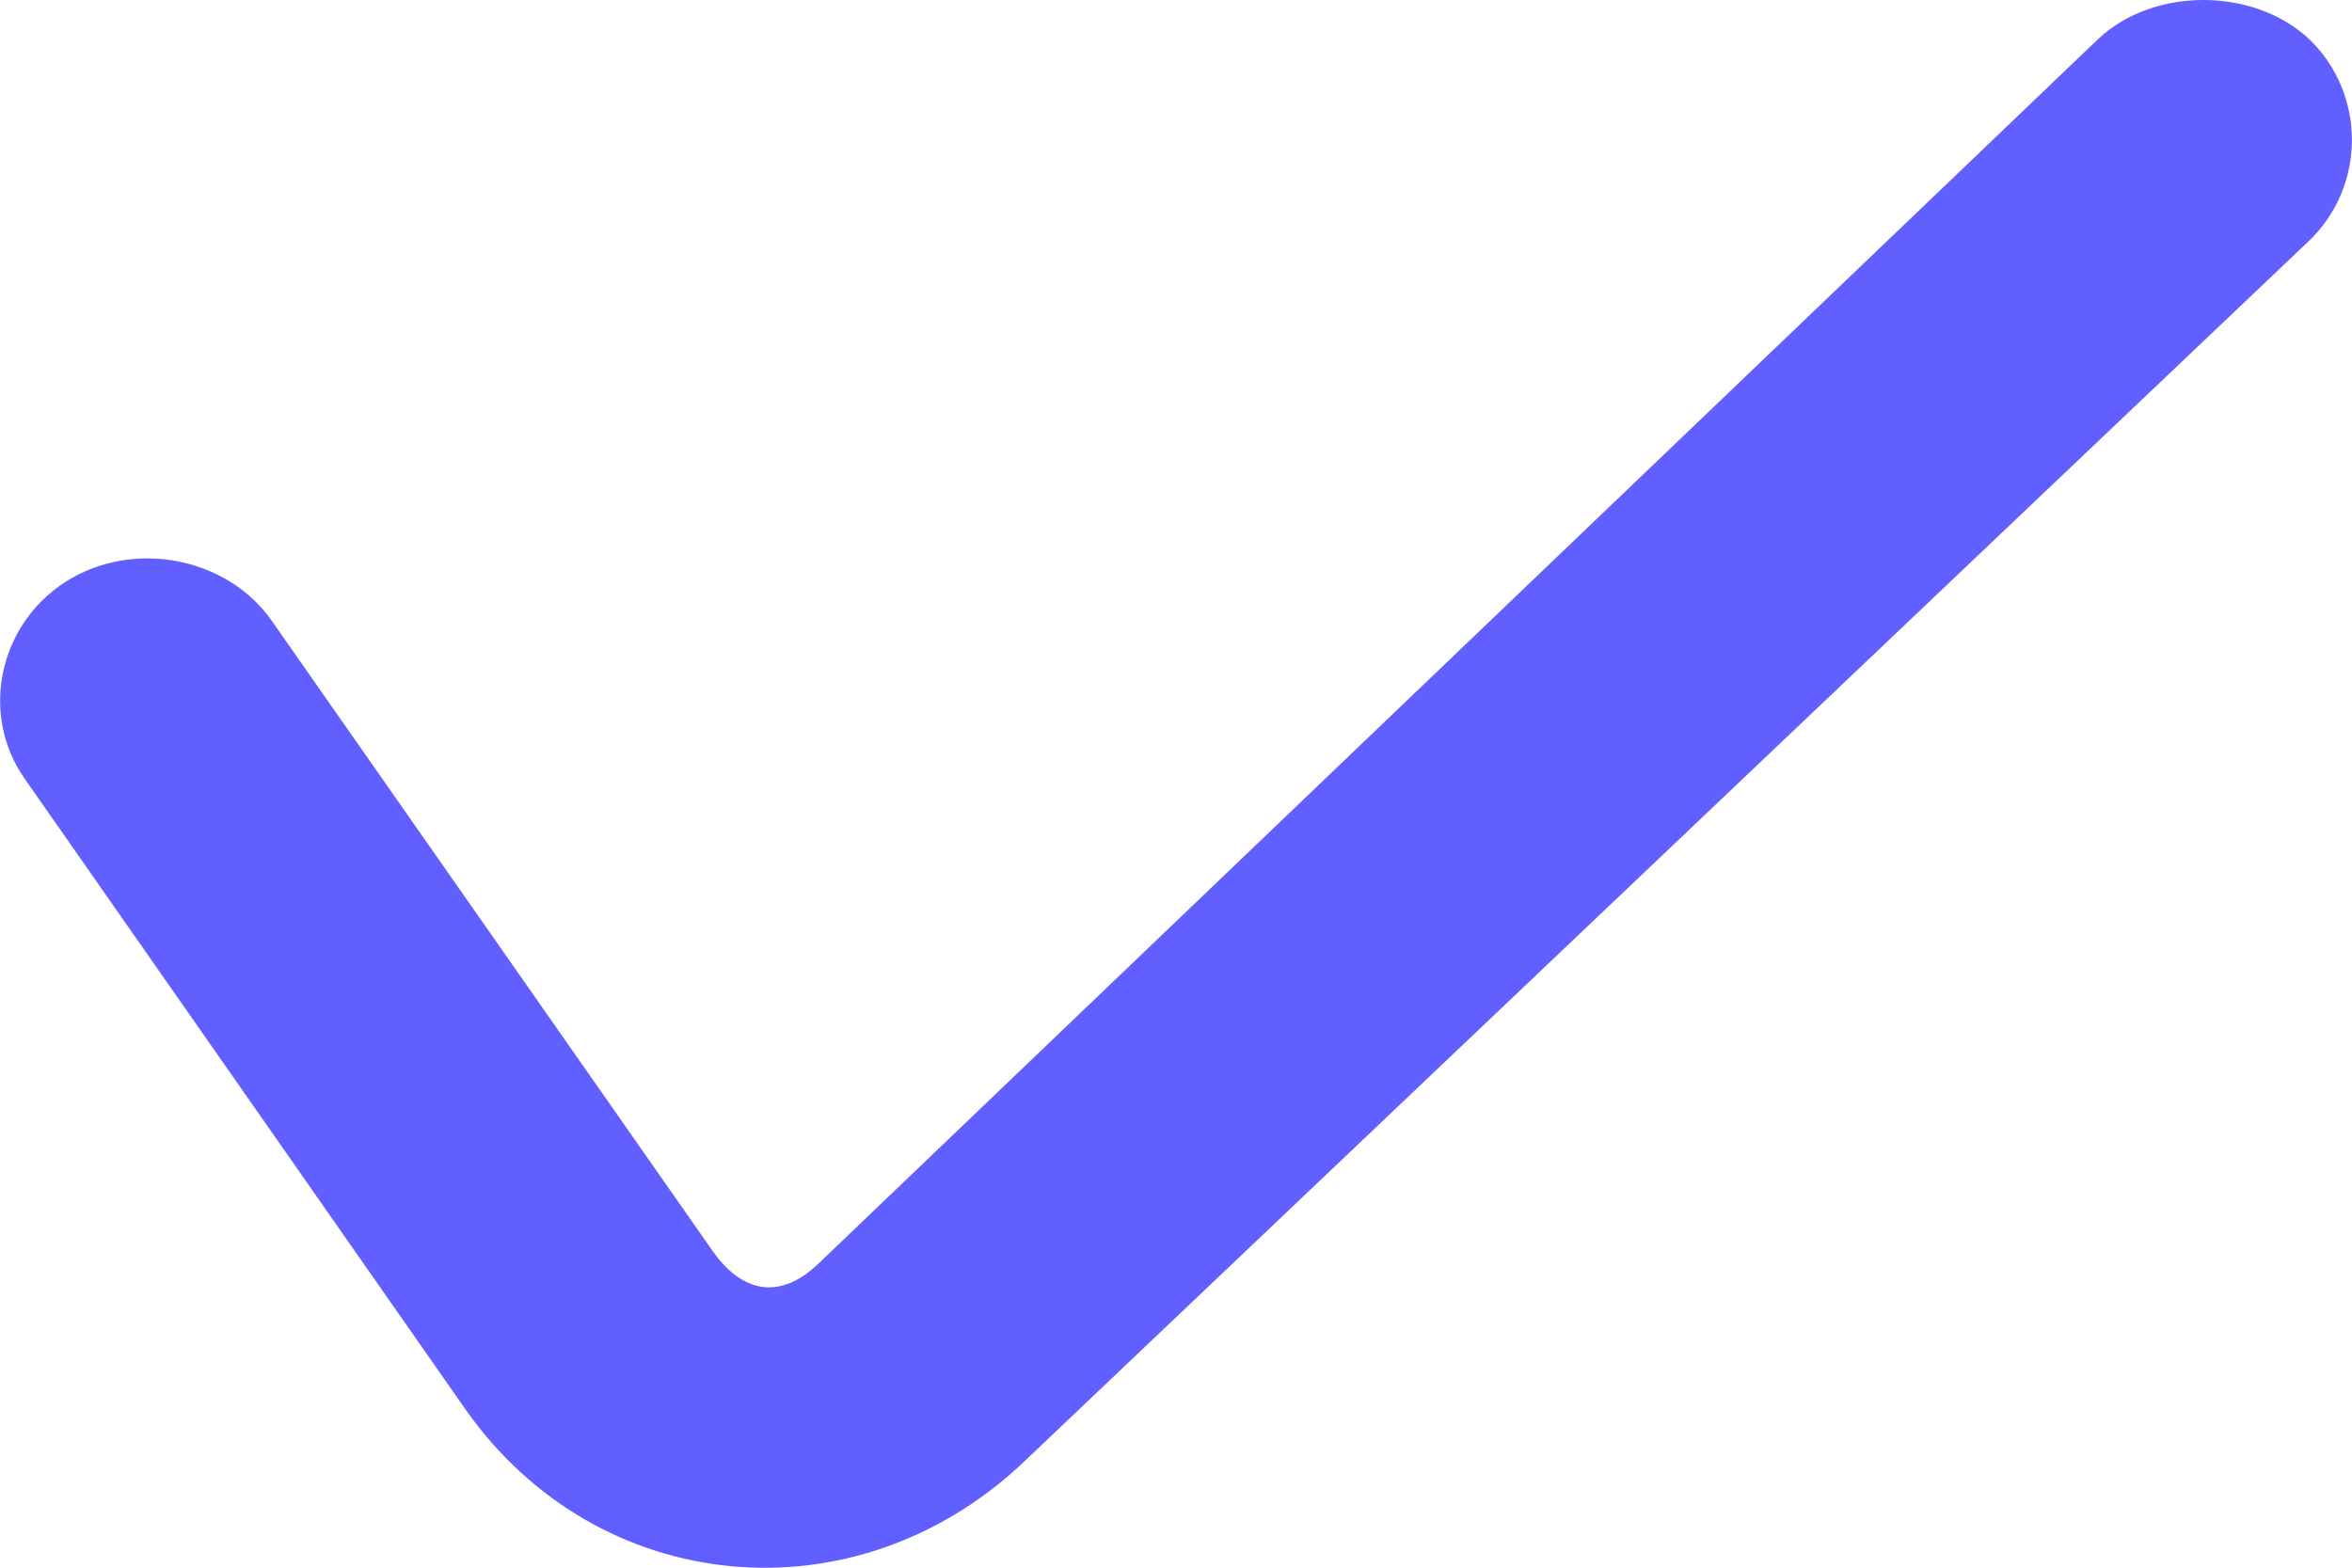
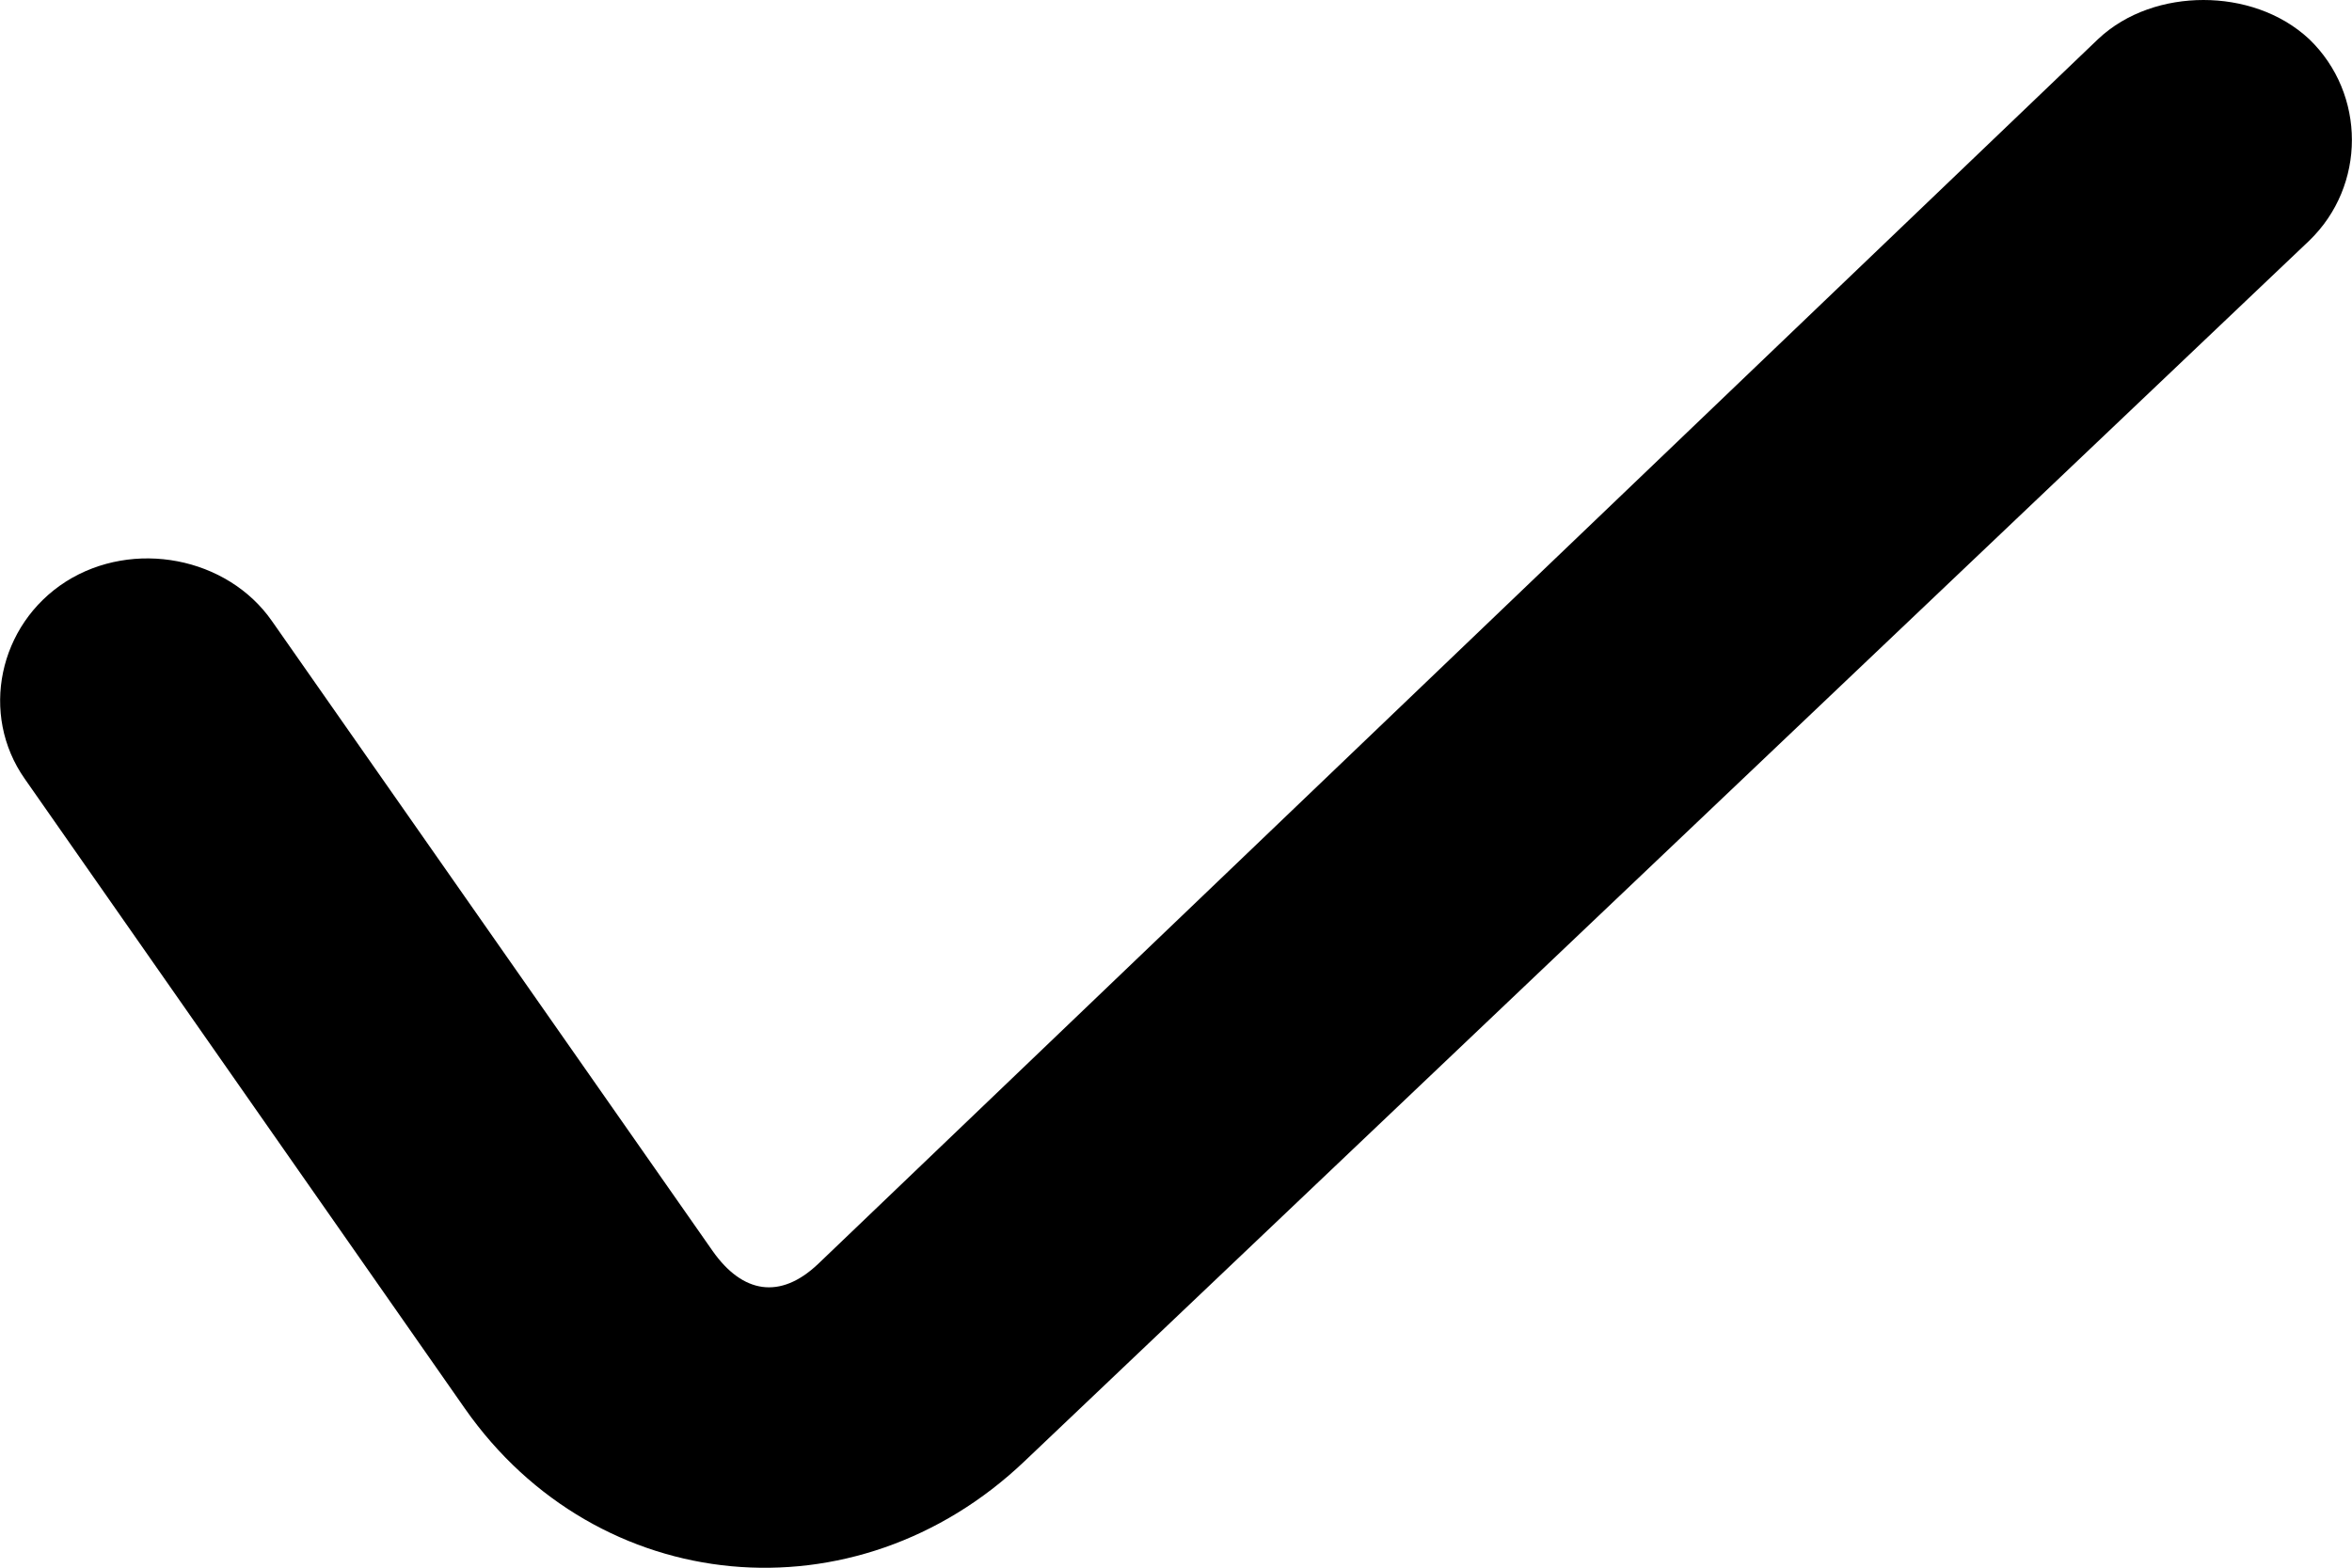
- <svg xmlns="http://www.w3.org/2000/svg" width="6" height="4" viewBox="0 0 6 4" fill="none">
-   <path d="M5.621 0C5.525 0 5.425 0.031 5.352 0.1L2.087 3.225C1.99 3.317 1.894 3.3 1.818 3.192L0.694 1.585C0.58 1.421 0.34 1.375 0.168 1.484C-0.004 1.594 -0.052 1.823 0.063 1.987L1.186 3.594C1.524 4.077 2.183 4.139 2.614 3.728L5.891 0.614C6.036 0.474 6.036 0.24 5.891 0.1C5.817 0.031 5.717 0 5.621 0Z" fill="#615FFF" />
+ <svg xmlns="http://www.w3.org/2000/svg" viewBox="0 0 6 4" fill="currentColor">
+   <path d="M5.621 0C5.525 0 5.425 0.031 5.352 0.1L2.087 3.225C1.99 3.317 1.894 3.3 1.818 3.192L0.694 1.585C0.58 1.421 0.34 1.375 0.168 1.484C-0.004 1.594 -0.052 1.823 0.063 1.987L1.186 3.594C1.524 4.077 2.183 4.139 2.614 3.728L5.891 0.614C6.036 0.474 6.036 0.24 5.891 0.1C5.817 0.031 5.717 0 5.621 0Z" fill="currentColor" />
</svg>
